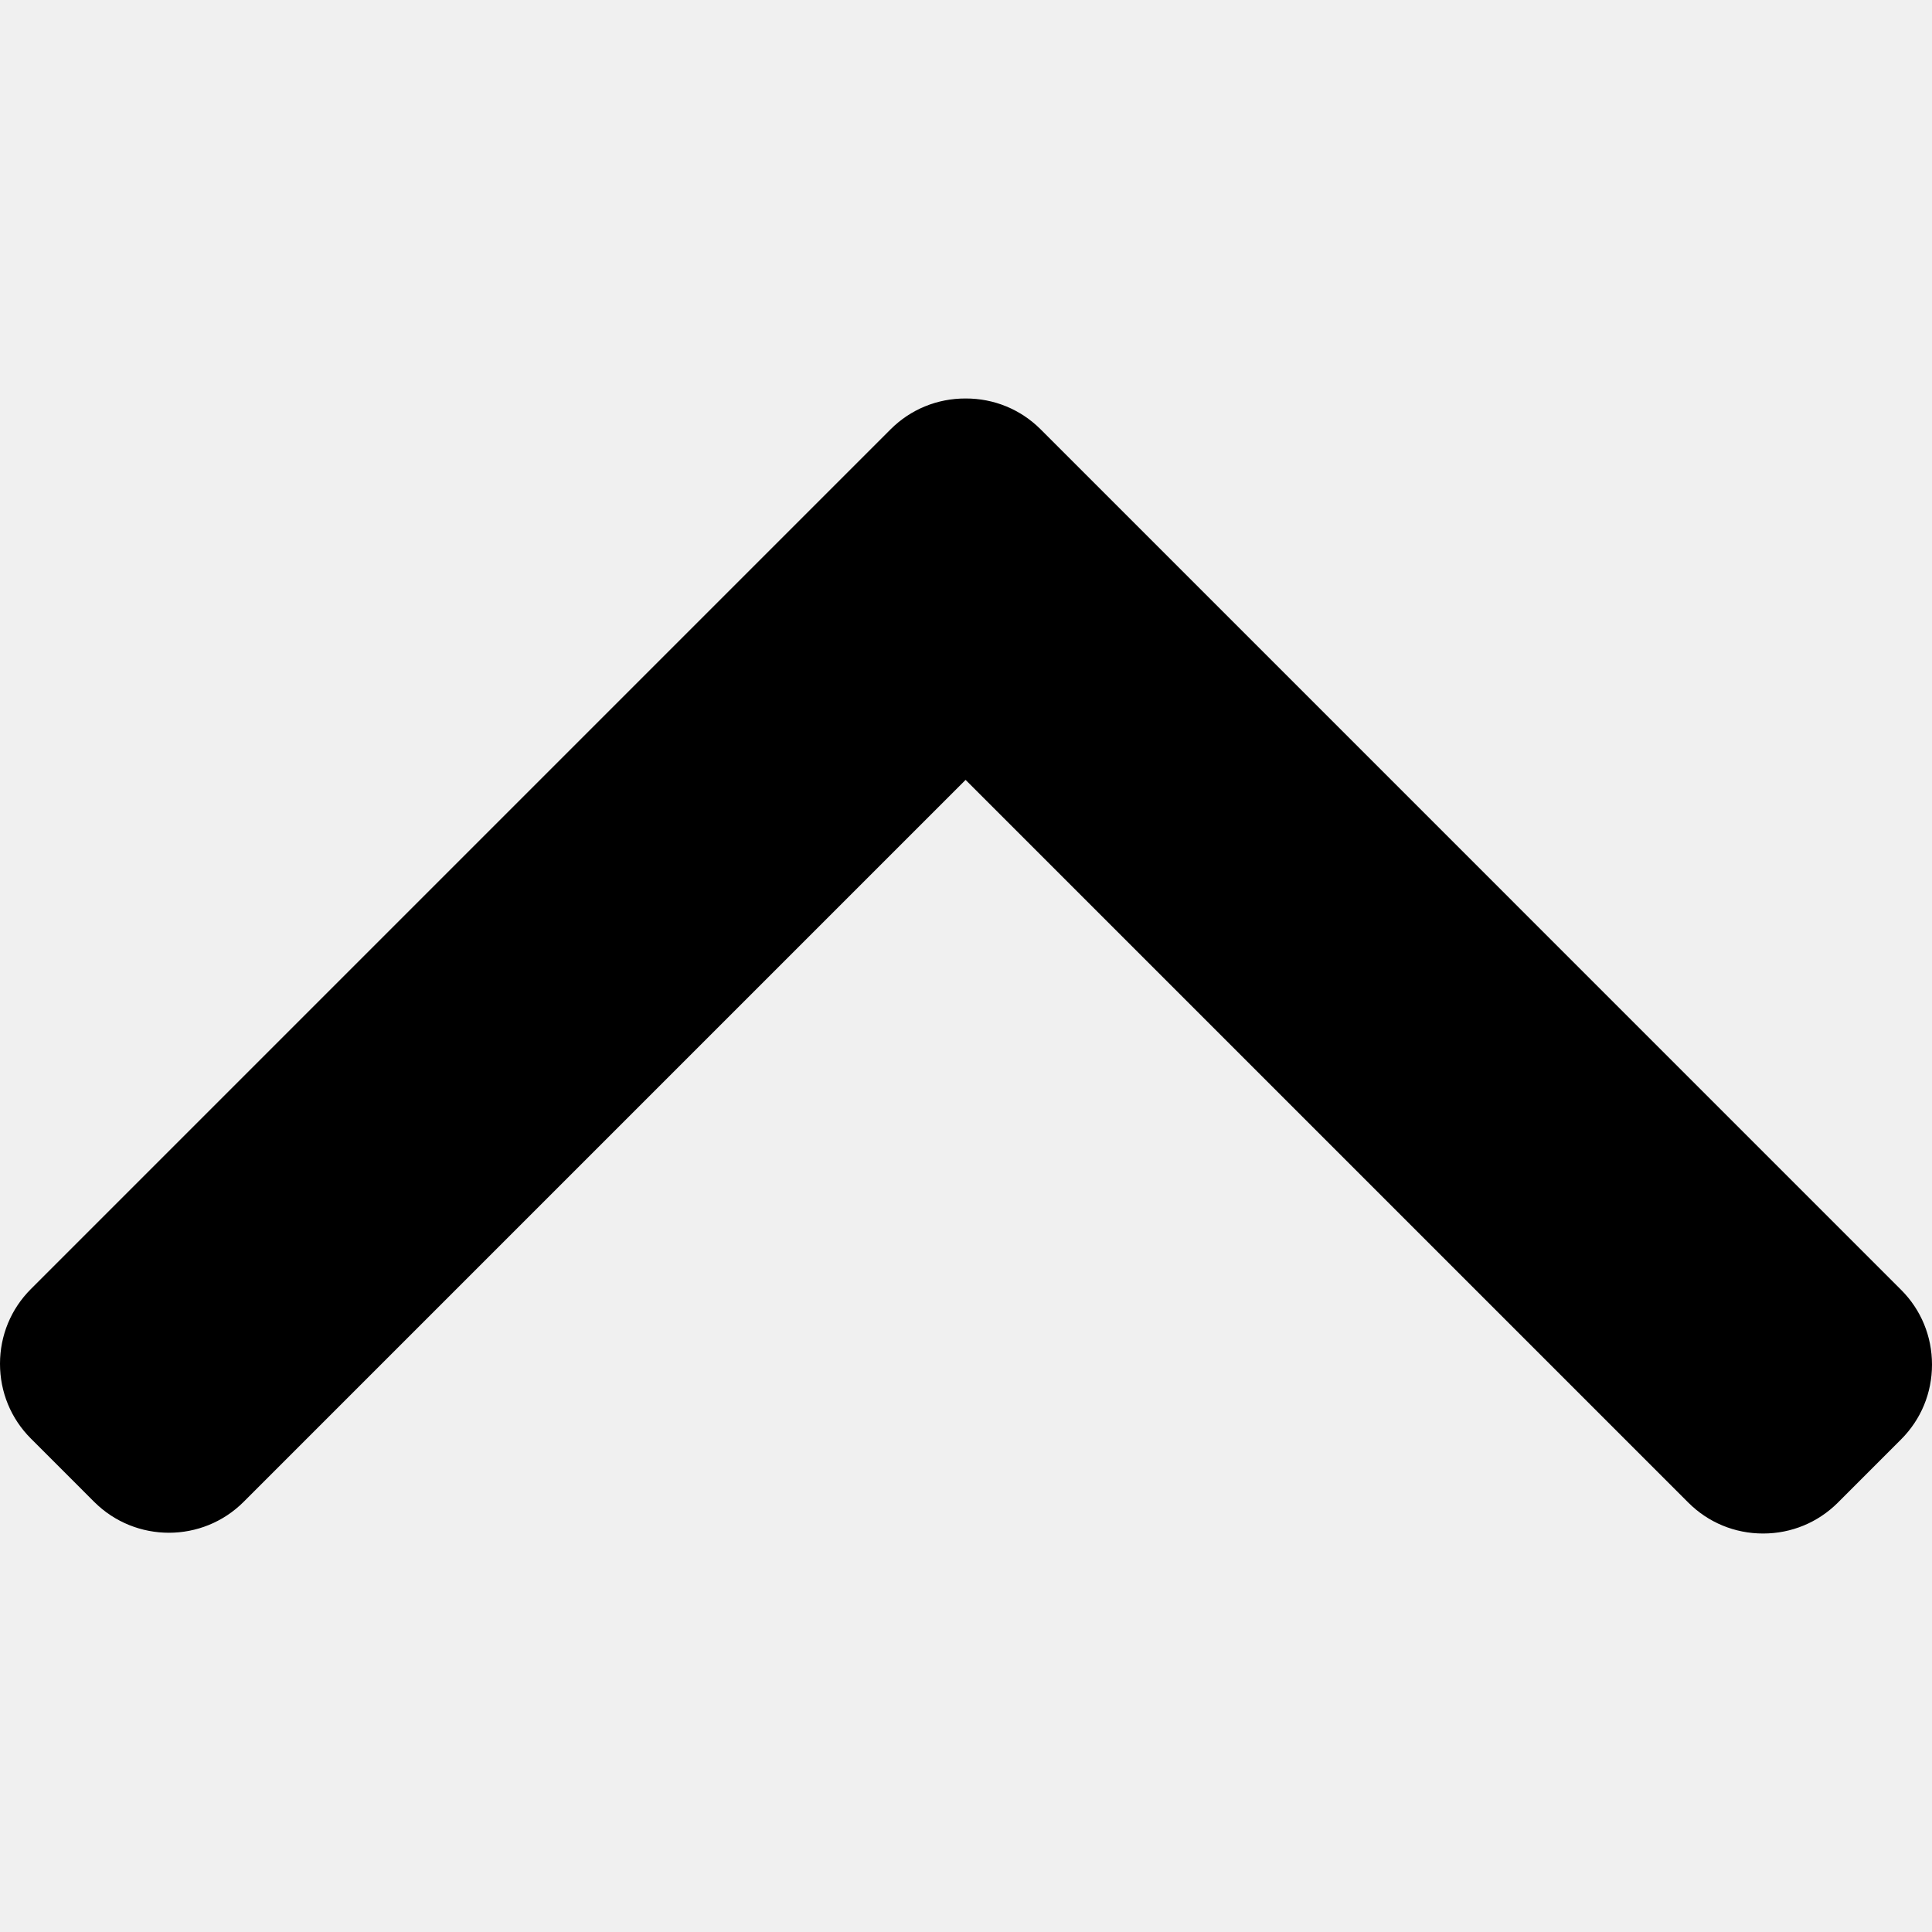
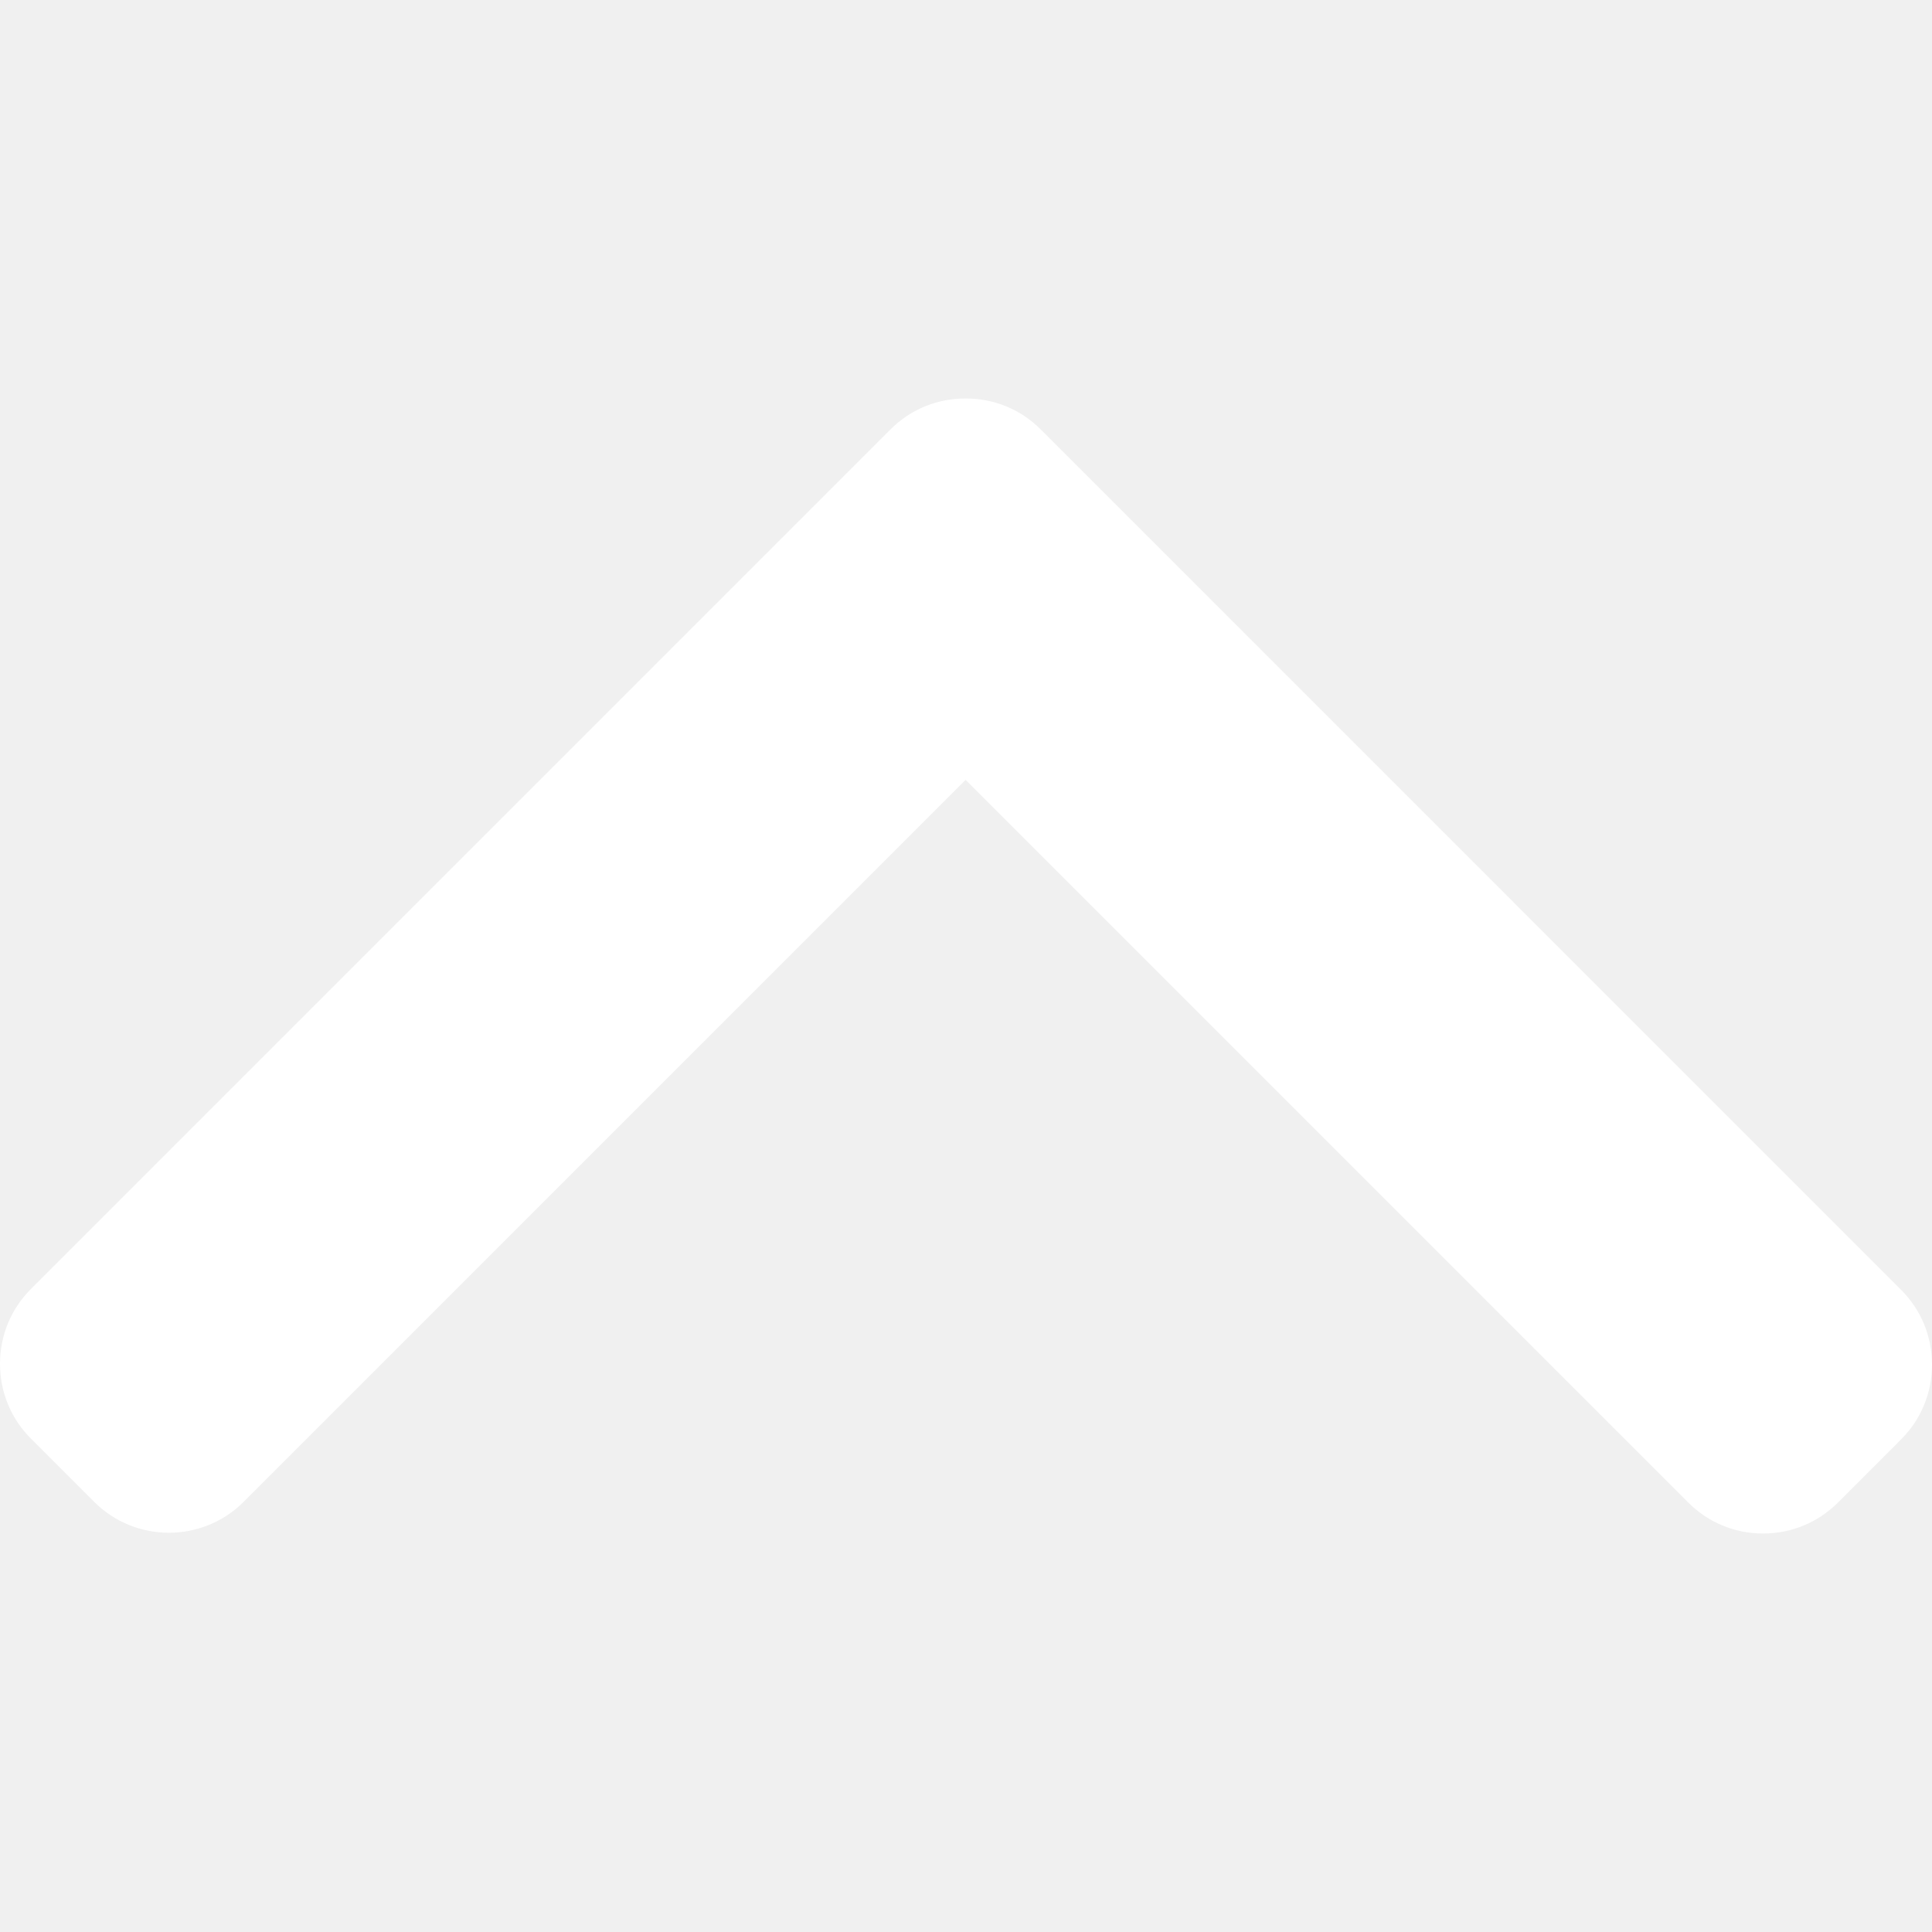
<svg xmlns="http://www.w3.org/2000/svg" width="492.004" height="492.004">
  <g>
-     <rect fill="none" id="canvas_background" height="402" width="582" y="-1" x="-1" />
+     <rect x="-1" y="-1" width="494.004" height="494.004" id="canvas_background" fill="none" />
  </g>
  <g>
-     <g transform="rotate(-90 246.002,246.002) " id="svg_1">
+     <g id="svg_1" transform="rotate(-90 246.002,246.002) ">
      <g id="svg_2">
-         <path id="svg_3" d="m382.678,226.804l-218.948,-218.944c-5.064,-5.068 -11.824,-7.86 -19.032,-7.86s-13.968,2.792 -19.032,7.86l-16.124,16.12c-10.492,10.504 -10.492,27.576 0,38.064l183.856,183.856l-184.06,184.06c-5.064,5.068 -7.86,11.824 -7.86,19.028c0,7.212 2.796,13.968 7.86,19.04l16.124,16.116c5.068,5.068 11.824,7.86 19.032,7.86s13.968,-2.792 19.032,-7.86l219.152,-219.144c5.076,-5.084 7.864,-11.872 7.848,-19.088c0.016,-7.244 -2.772,-14.028 -7.848,-19.108z" />
+         <path fill="#ffffff" d="m382.678,226.804l-218.948,-218.944c-5.064,-5.068 -11.824,-7.86 -19.032,-7.86s-13.968,2.792 -19.032,7.86l-16.124,16.12c-10.492,10.504 -10.492,27.576 0,38.064l183.856,183.856l-184.06,184.06c-5.064,5.068 -7.86,11.824 -7.86,19.028c0,7.212 2.796,13.968 7.86,19.04l16.124,16.116c5.068,5.068 11.824,7.86 19.032,7.86s13.968,-2.792 19.032,-7.86l219.152,-219.144c5.076,-5.084 7.864,-11.872 7.848,-19.088c0.016,-7.244 -2.772,-14.028 -7.848,-19.108z" id="svg_3" />
      </g>
    </g>
    <g id="svg_4" />
    <g id="svg_5" />
    <g id="svg_6" />
    <g id="svg_7" />
    <g id="svg_8" />
    <g id="svg_9" />
    <g id="svg_10" />
    <g id="svg_11" />
    <g id="svg_12" />
    <g id="svg_13" />
    <g id="svg_14" />
    <g id="svg_15" />
    <g id="svg_16" />
    <g id="svg_17" />
    <g id="svg_18" />
  </g>
</svg>
